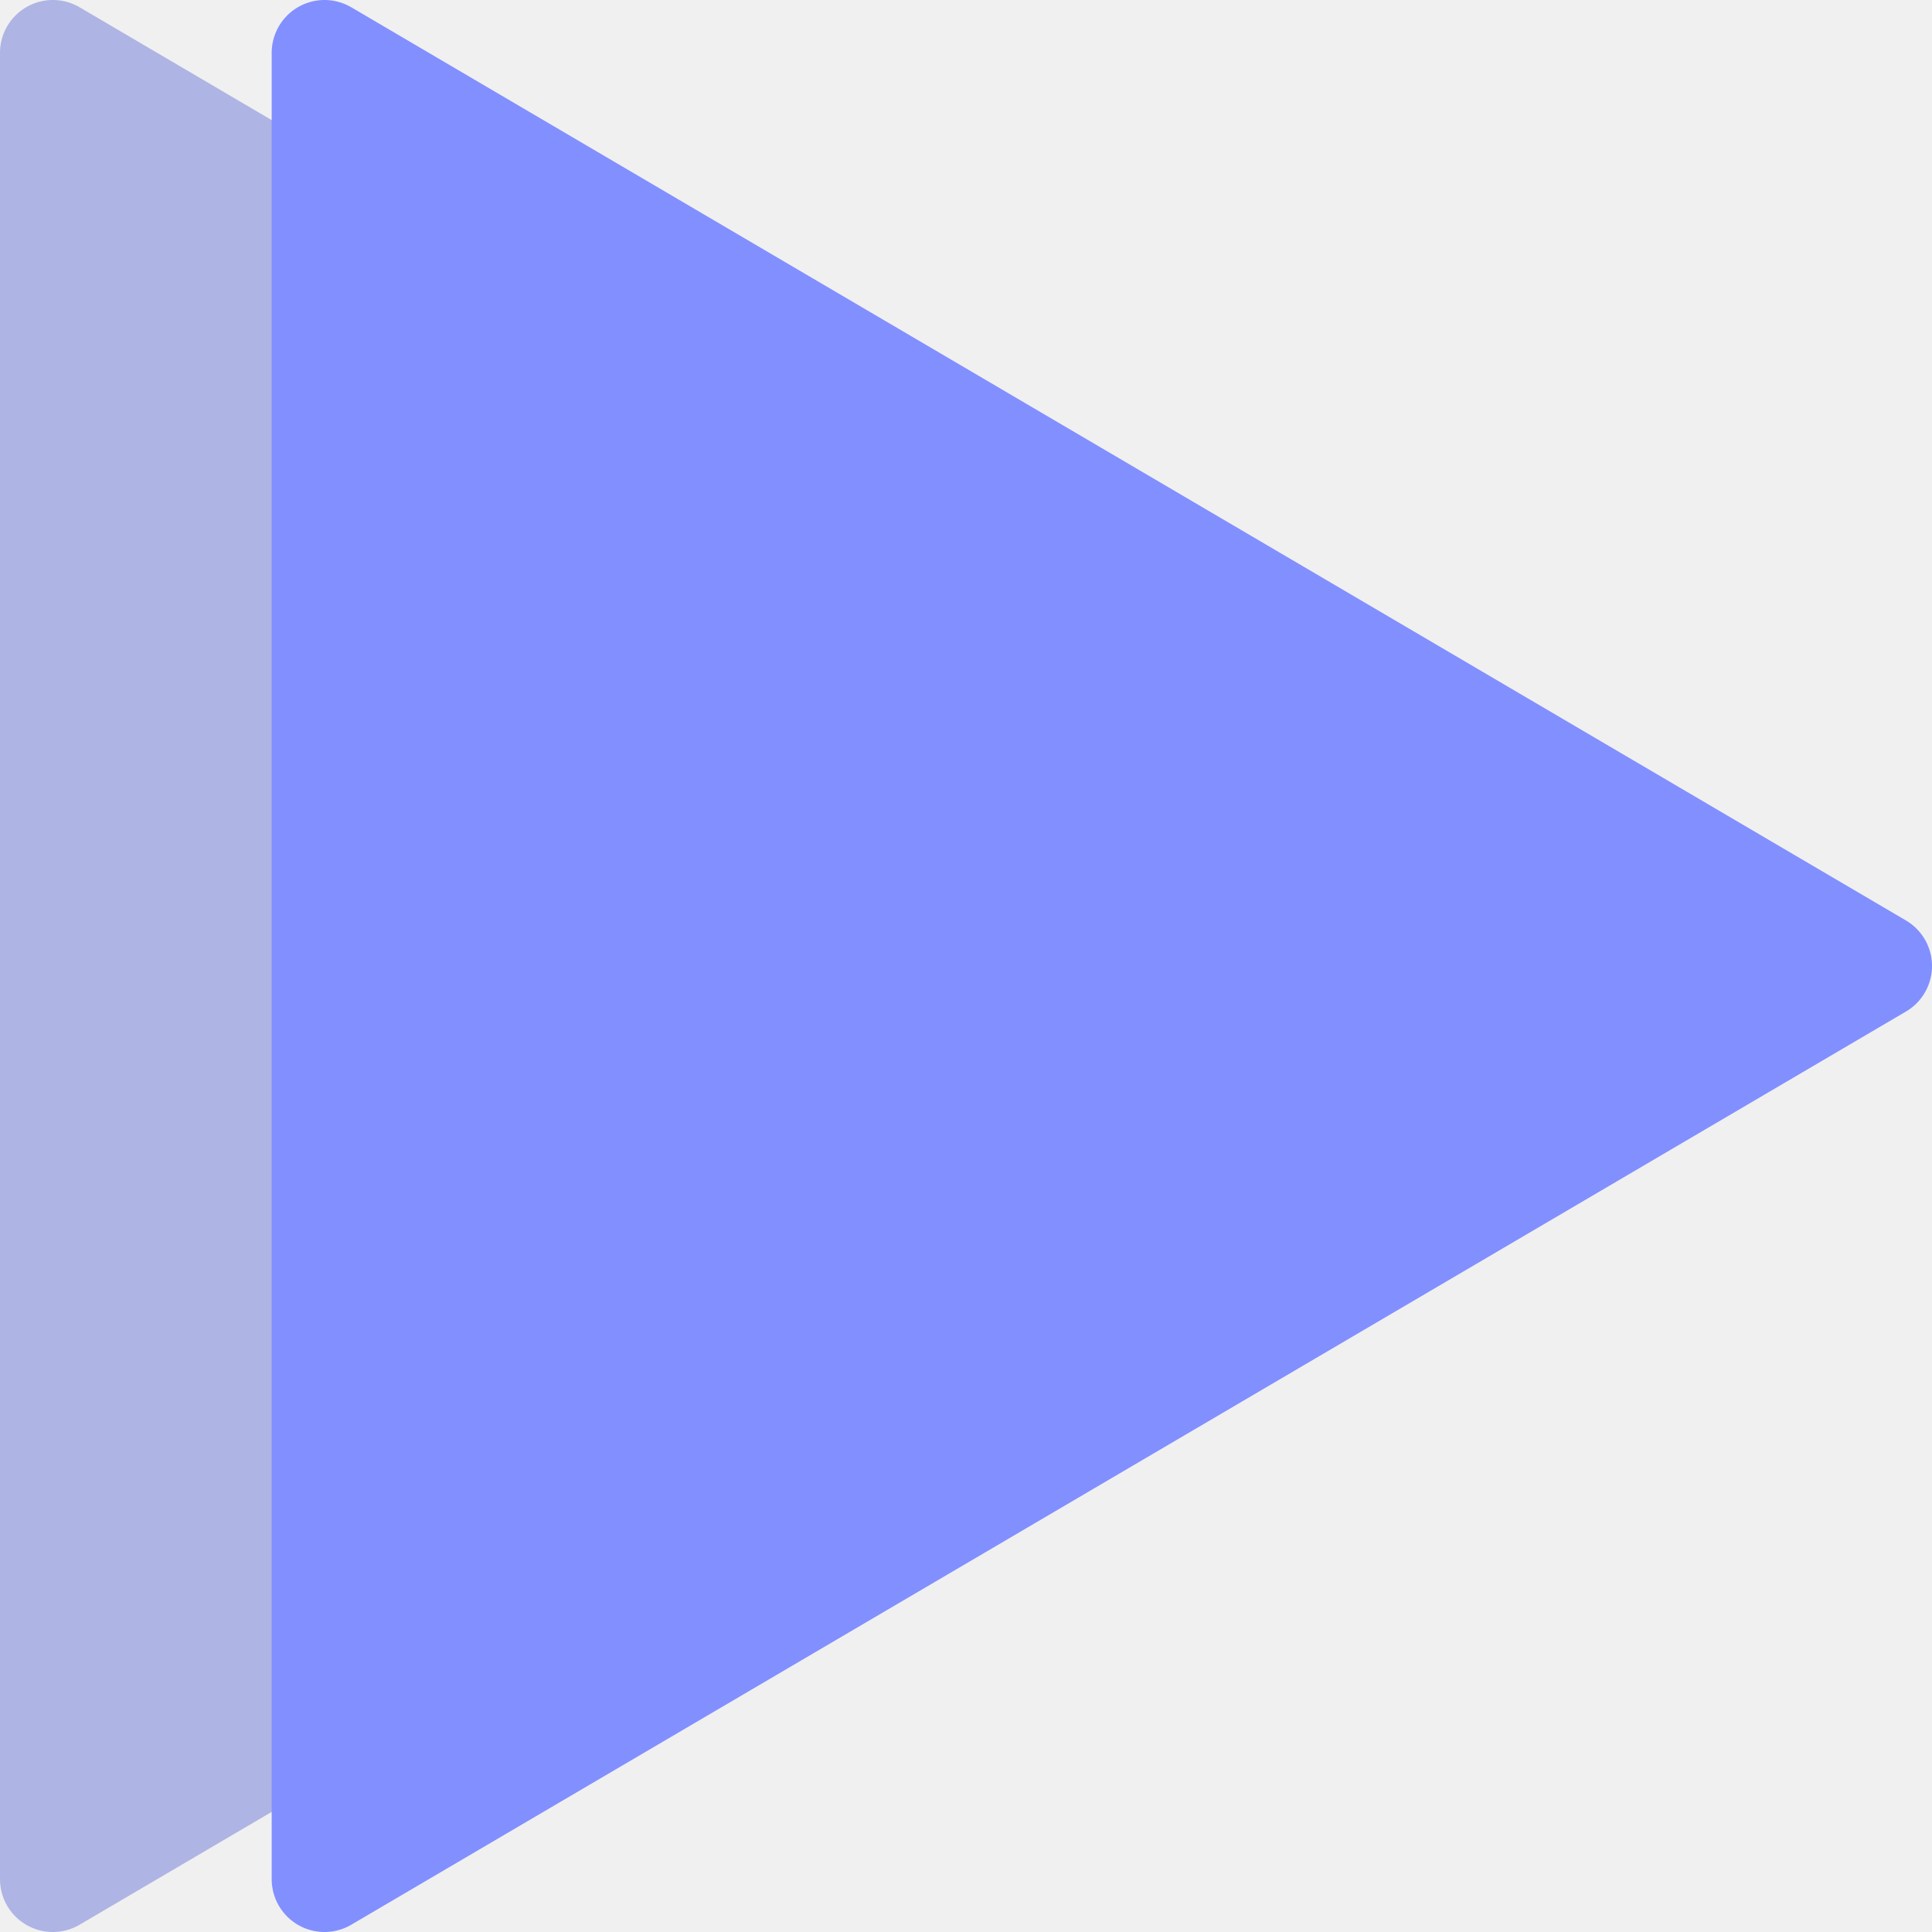
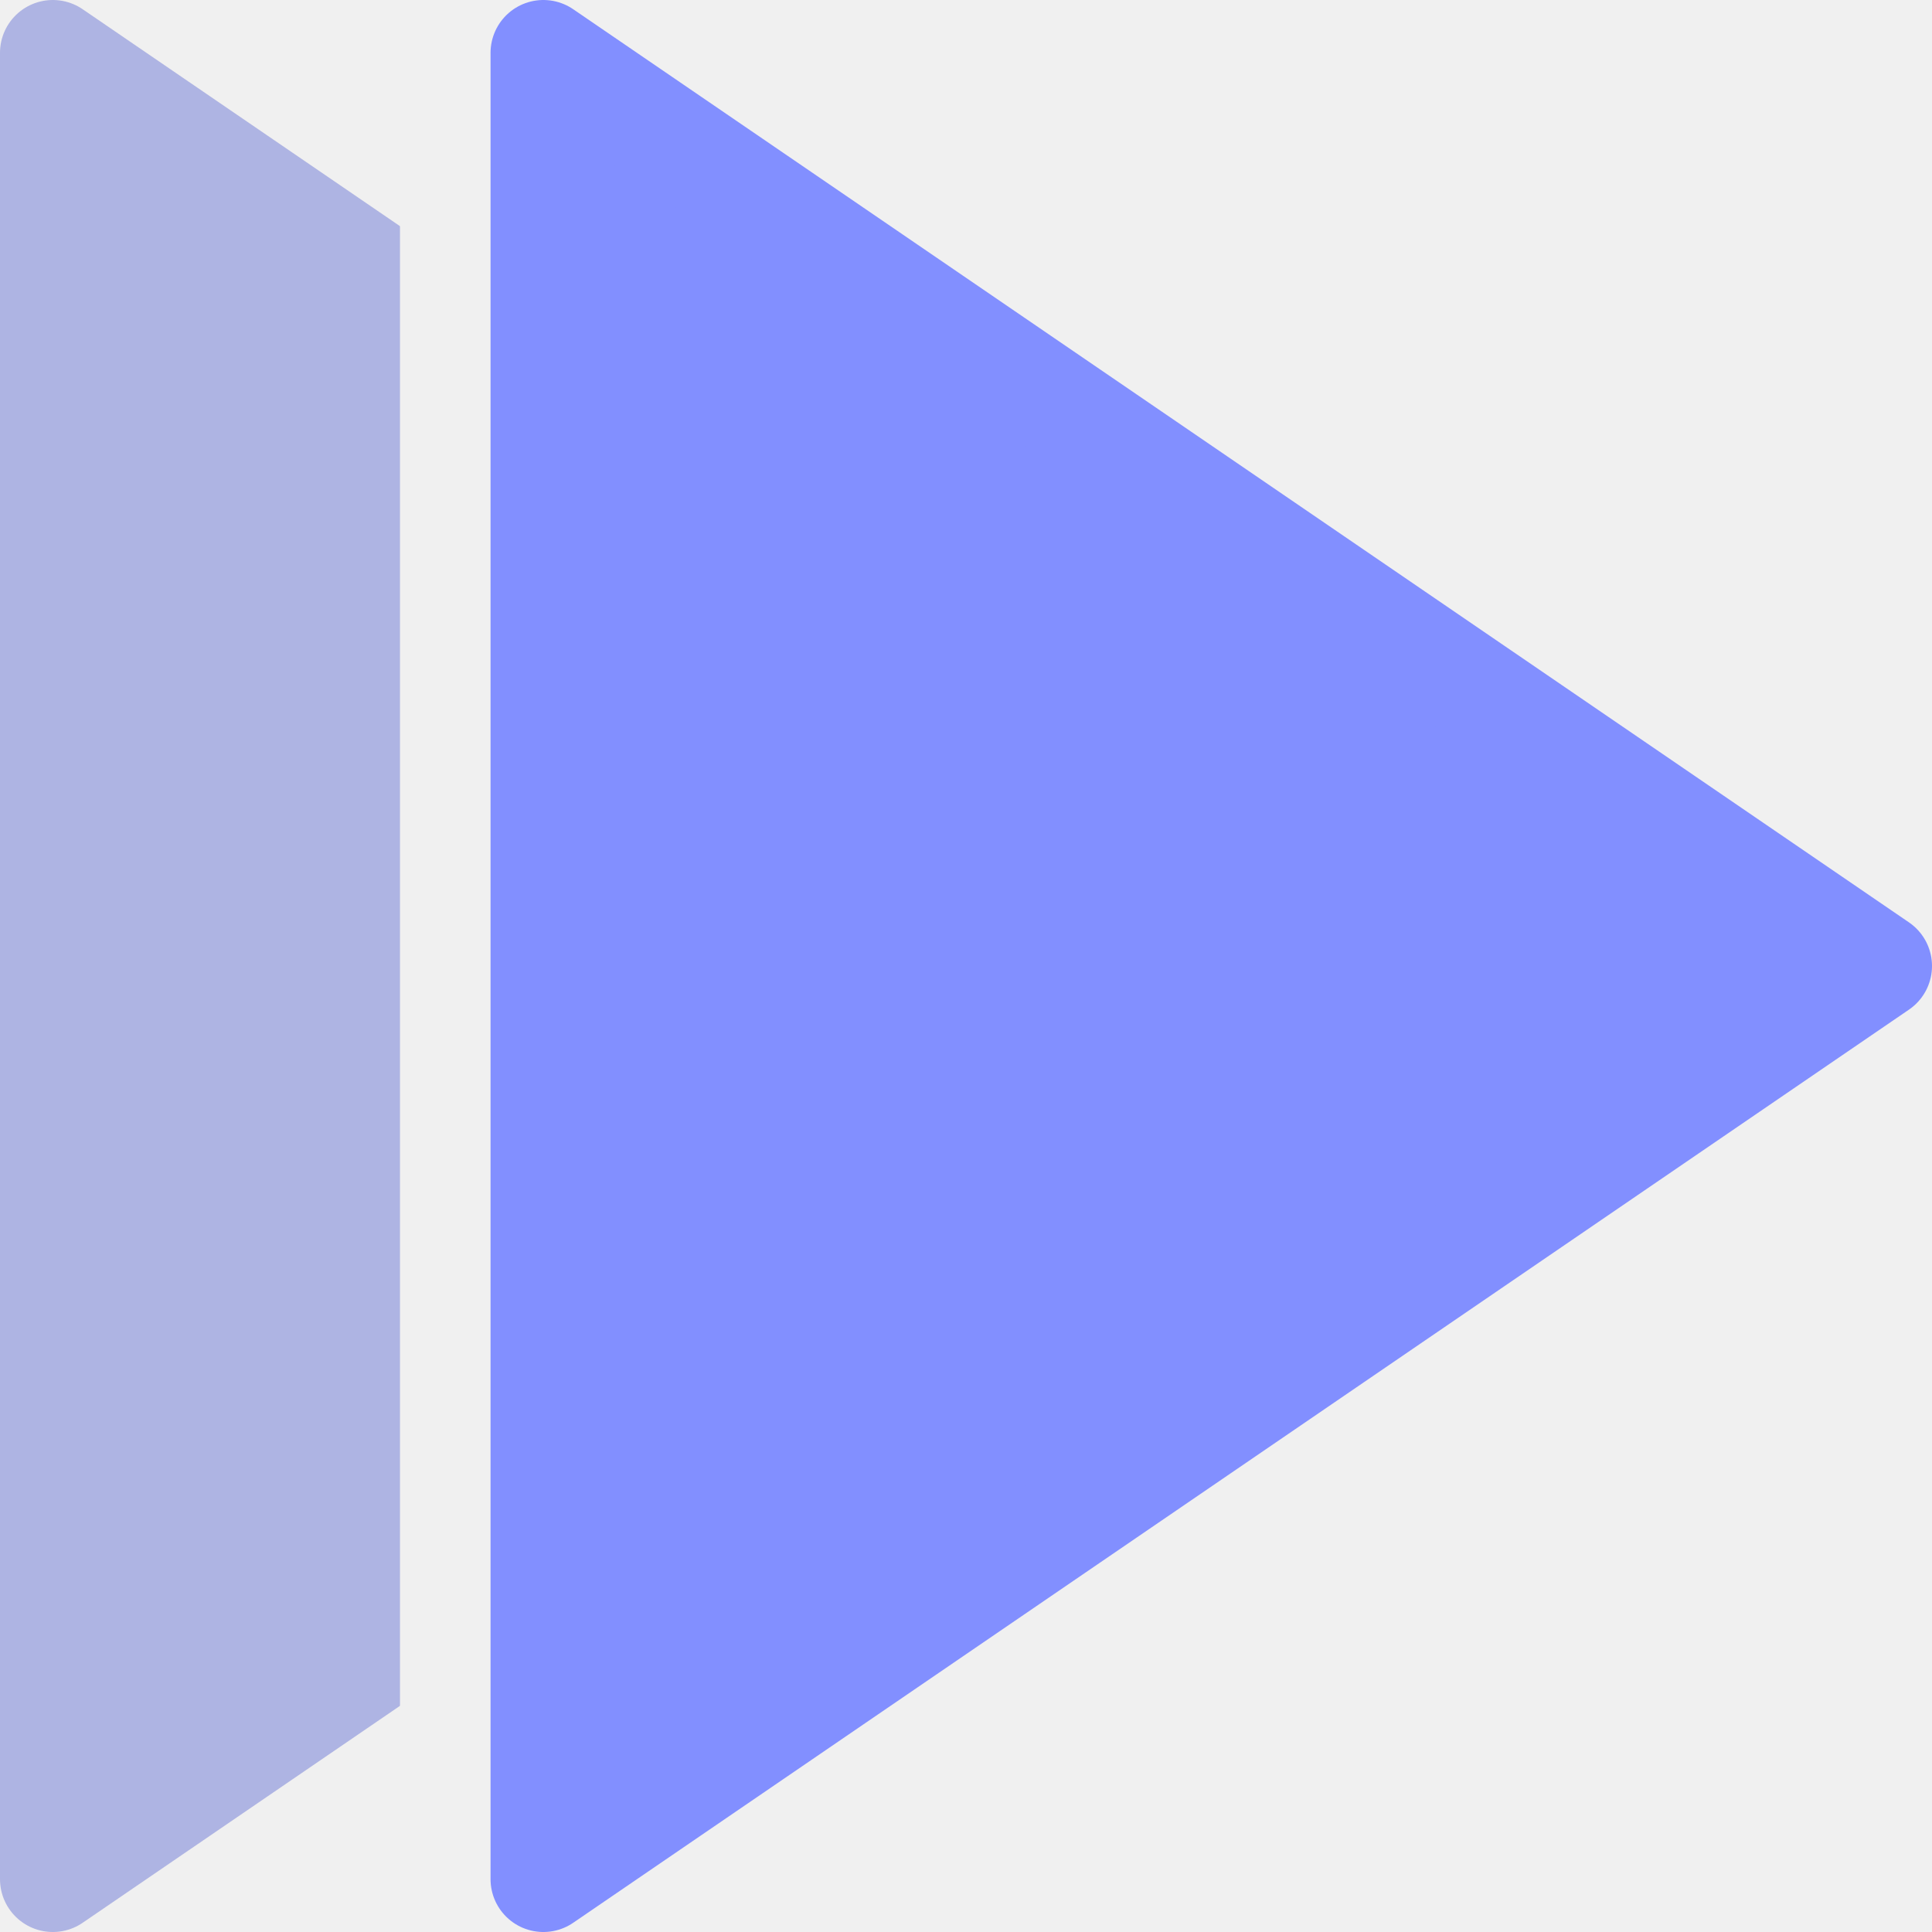
<svg xmlns="http://www.w3.org/2000/svg" viewBox="0 0 512 512" fill="none">
-   <g opacity=".45">
-     <path d="M14 14v484l412-242z" fill="#5e6ad2" stroke="#5e6ad2" stroke-width="28" stroke-linejoin="round" />
+   <defs>
+     <mask id="gap" maskUnits="userSpaceOnUse" x="0" y="0" width="512" height="512">
+       <rect width="512" height="512" fill="#fff" />
+       <path d="M144 14v484l354-242z" fill="#000" stroke="#000" stroke-width="76" stroke-linejoin="round" />
+     </mask>
+   </defs>
+   <g opacity=".45" mask="url(#gap)">
+     <path d="M14 14v484l354-242z" fill="#5e6ad2" stroke="#5e6ad2" stroke-width="28" stroke-linejoin="round" />
  </g>
-   <path d="M86 14v484l412-242z" fill="#828fff" stroke="#828fff" stroke-width="28" stroke-linejoin="round" />
+   <path d="M144 14v484l354-242z" fill="#828fff" stroke="#828fff" stroke-width="28" stroke-linejoin="round" />
</svg>
